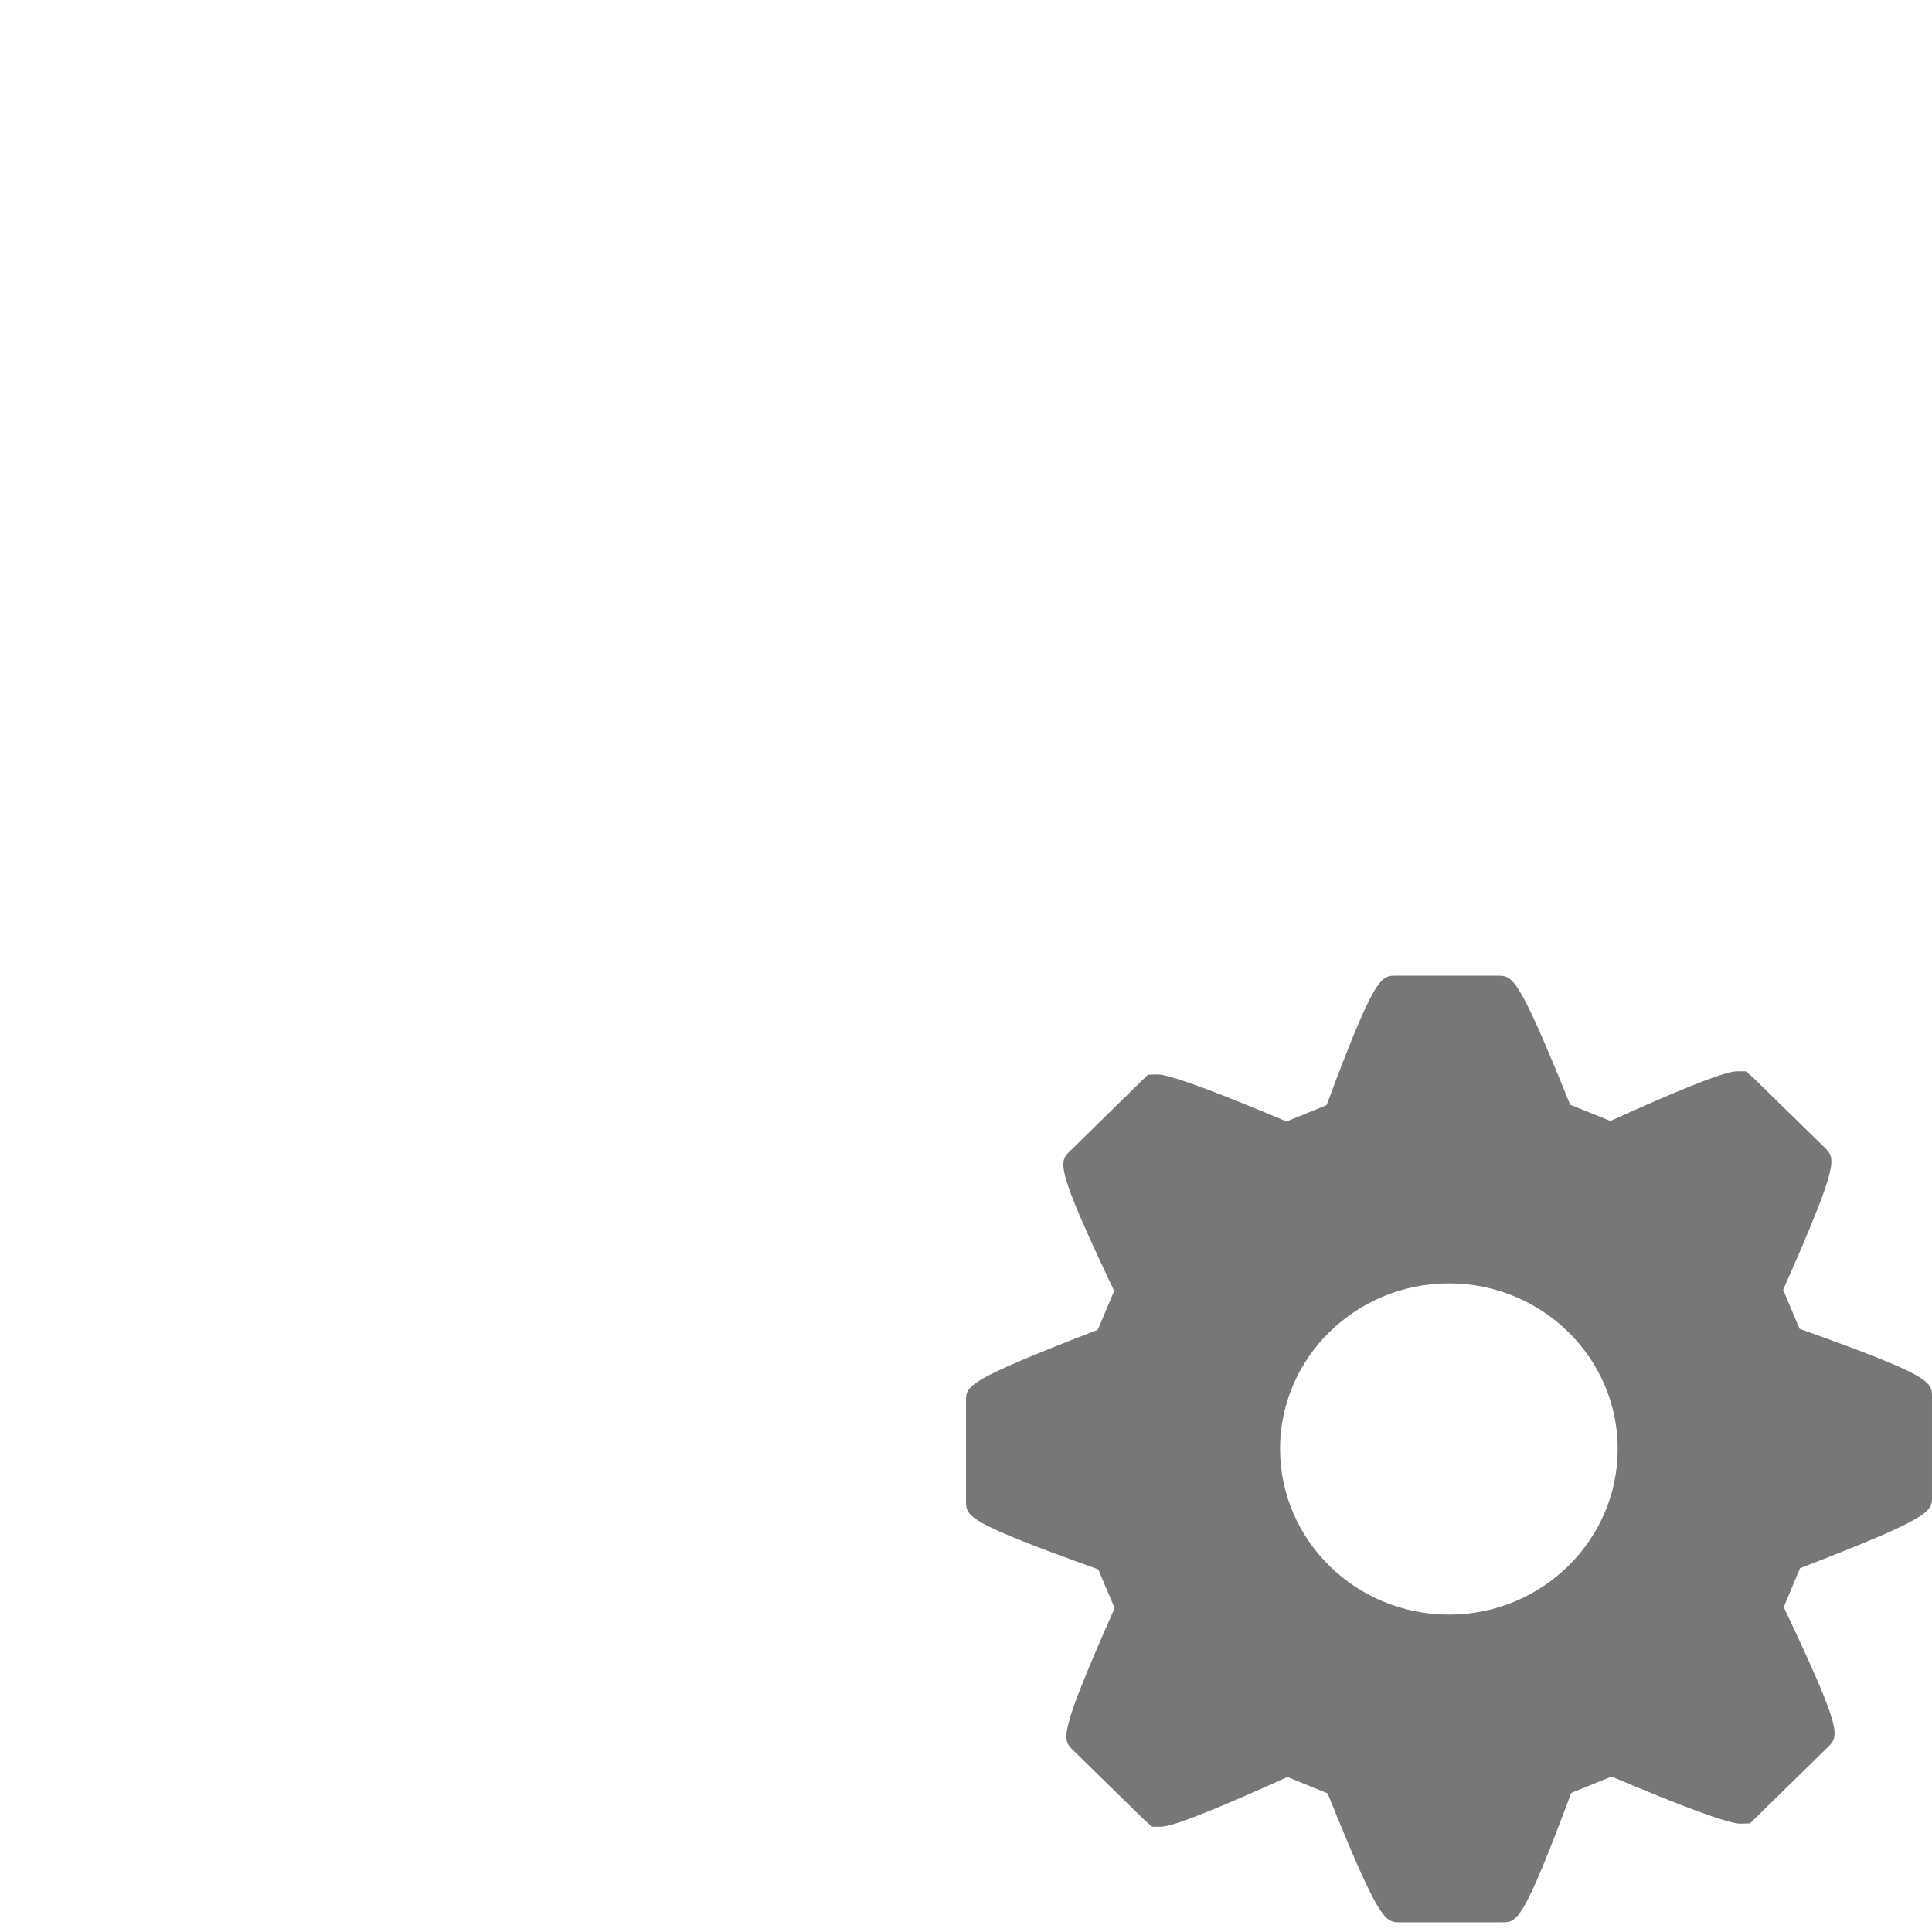
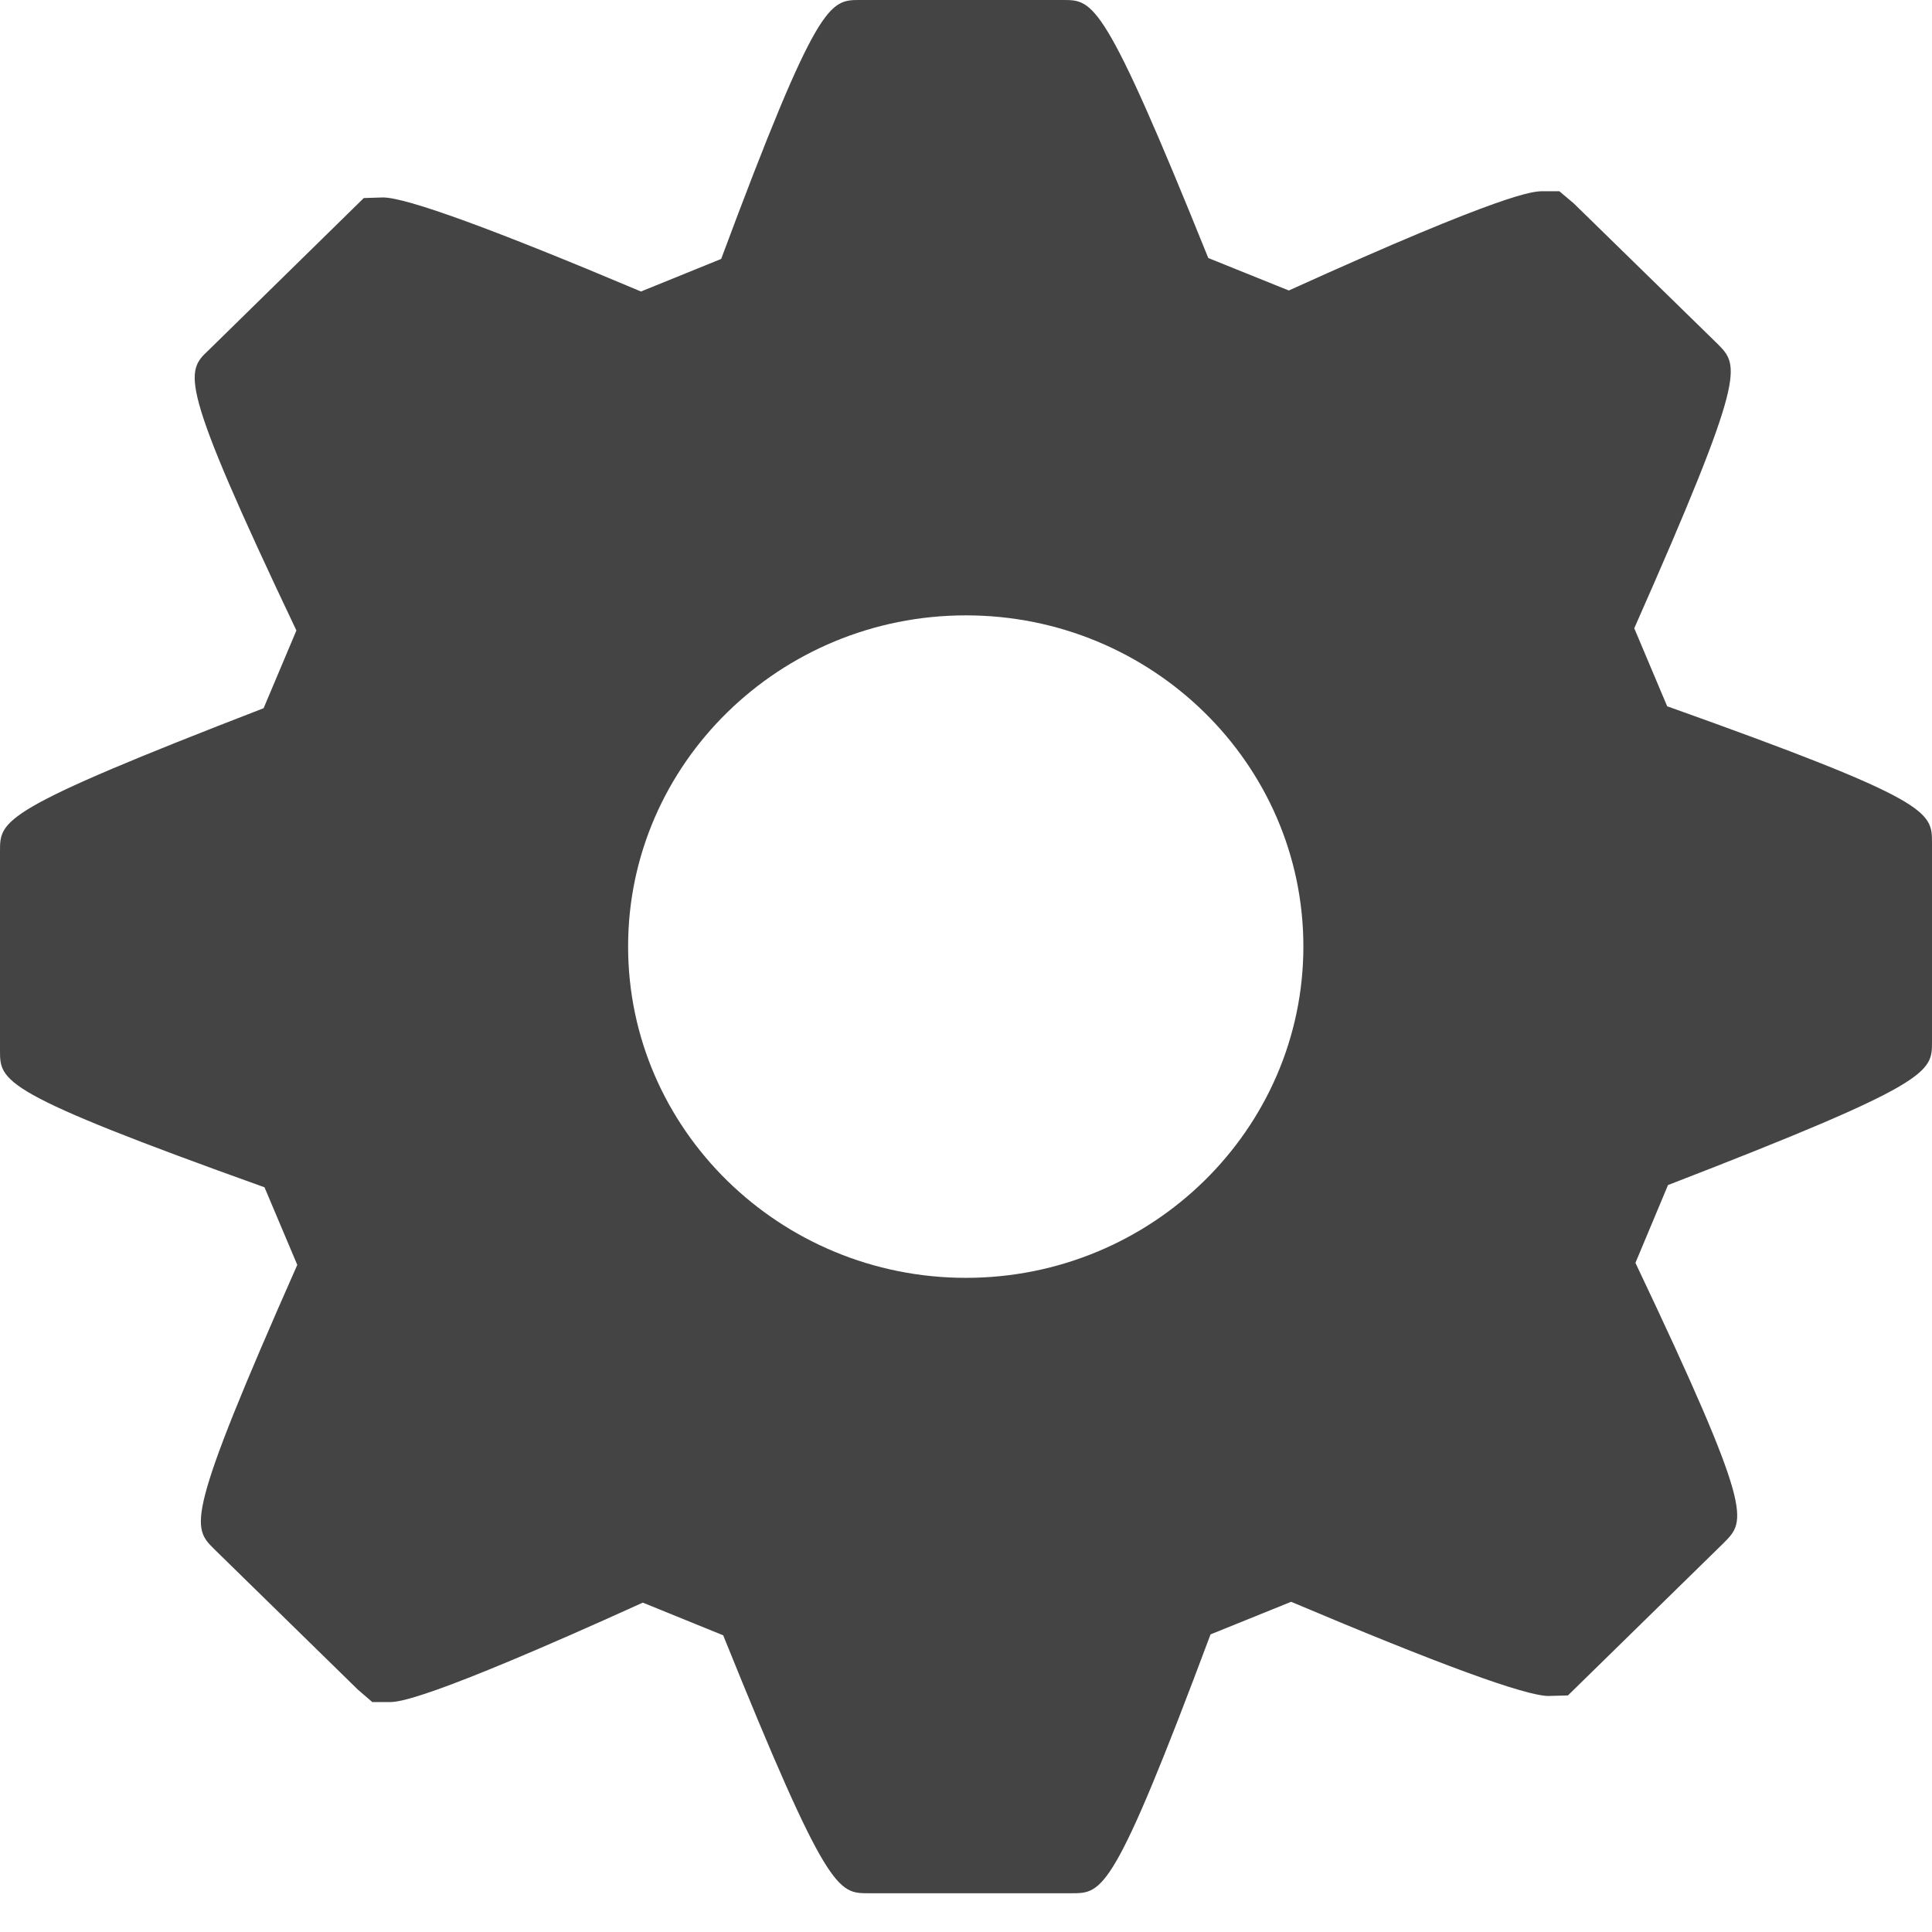
- <svg xmlns="http://www.w3.org/2000/svg" version="1.1" width="64" height="64" viewBox="0 0 340.274 340.274">
-   <g transform="translate(170.137 170.137) scale(0.5)">
-     <path fill="#777777" d="M293.629,127.806l-5.795-13.739c19.846-44.856,18.53-46.189,14.676-50.08l-25.353-24.77l-2.516-2.12h-2.937    c-1.549,0-6.173,0-44.712,17.48l-14.184-5.719c-18.332-45.444-20.212-45.444-25.58-45.444h-35.765    c-5.362,0-7.446-0.006-24.448,45.606l-14.123,5.734C86.848,43.757,71.574,38.19,67.452,38.19l-3.381,0.105L36.801,65.032    c-4.138,3.891-5.582,5.263,15.402,49.425l-5.774,13.691C0,146.097,0,147.838,0,153.33v35.068c0,5.501,0,7.44,46.585,24.127    l5.773,13.667c-19.843,44.832-18.51,46.178-14.655,50.032l25.353,24.8l2.522,2.168h2.951c1.525,0,6.092,0,44.685-17.516    l14.159,5.758c18.335,45.438,20.218,45.427,25.598,45.427h35.771c5.47,0,7.41,0,24.463-45.589l14.195-5.74    c26.014,11,41.253,16.585,45.349,16.585l3.404-0.096l27.479-26.901c3.909-3.945,5.278-5.309-15.589-49.288l5.734-13.702    c46.496-17.967,46.496-19.853,46.496-25.221v-35.029C340.268,146.361,340.268,144.434,293.629,127.806z M170.128,228.474    c-32.798,0-59.504-26.187-59.504-58.364c0-32.153,26.707-58.315,59.504-58.315c32.78,0,59.43,26.168,59.43,58.315    C229.552,202.287,202.902,228.474,170.128,228.474z" />
-   </g>
+ <svg xmlns="http://www.w3.org/2000/svg" width="64" height="64" viewBox="0 0 340.274 340.274" version="1.1" id="svg4">
+   <defs id="defs8" />
+   <path fill="#777" d="M293.63 124.392l-5.795-13.739c19.846-44.856 18.53-46.189 14.676-50.08l-25.353-24.77-2.516-2.12h-2.937c-1.55 0-6.173 0-44.712 17.48l-14.184-5.719C194.477 0 192.597 0 187.229 0h-35.766c-5.362 0-7.446-.006-24.448 45.606l-14.123 5.734c-26.044-10.997-41.318-16.564-45.44-16.564l-3.38.105-27.27 26.737c-4.139 3.891-5.583 5.263 15.401 49.425l-5.774 13.691C0 142.684 0 144.424 0 149.916v35.069c0 5.5 0 7.44 46.585 24.127l5.773 13.667c-19.843 44.832-18.51 46.178-14.655 50.032l25.353 24.8 2.522 2.168h2.951c1.525 0 6.092 0 44.685-17.516l14.16 5.758c18.334 45.438 20.217 45.427 25.597 45.427h35.772c5.47 0 7.41 0 24.463-45.59l14.195-5.74c26.014 11 41.253 16.586 45.349 16.586l3.404-.096 27.479-26.901c3.909-3.945 5.278-5.31-15.59-49.288l5.735-13.702c46.496-17.967 46.496-19.853 46.496-25.221v-35.03c-.005-5.519-.005-7.446-46.644-24.074zM170.128 225.061c-32.798 0-59.504-26.187-59.504-58.365 0-32.153 26.707-58.315 59.504-58.315 32.78 0 59.43 26.168 59.43 58.315-.005 32.178-26.655 58.365-59.43 58.365z" stroke-width=".5" id="path2" style="fill:#444444;fill-opacity:1" />
</svg>
